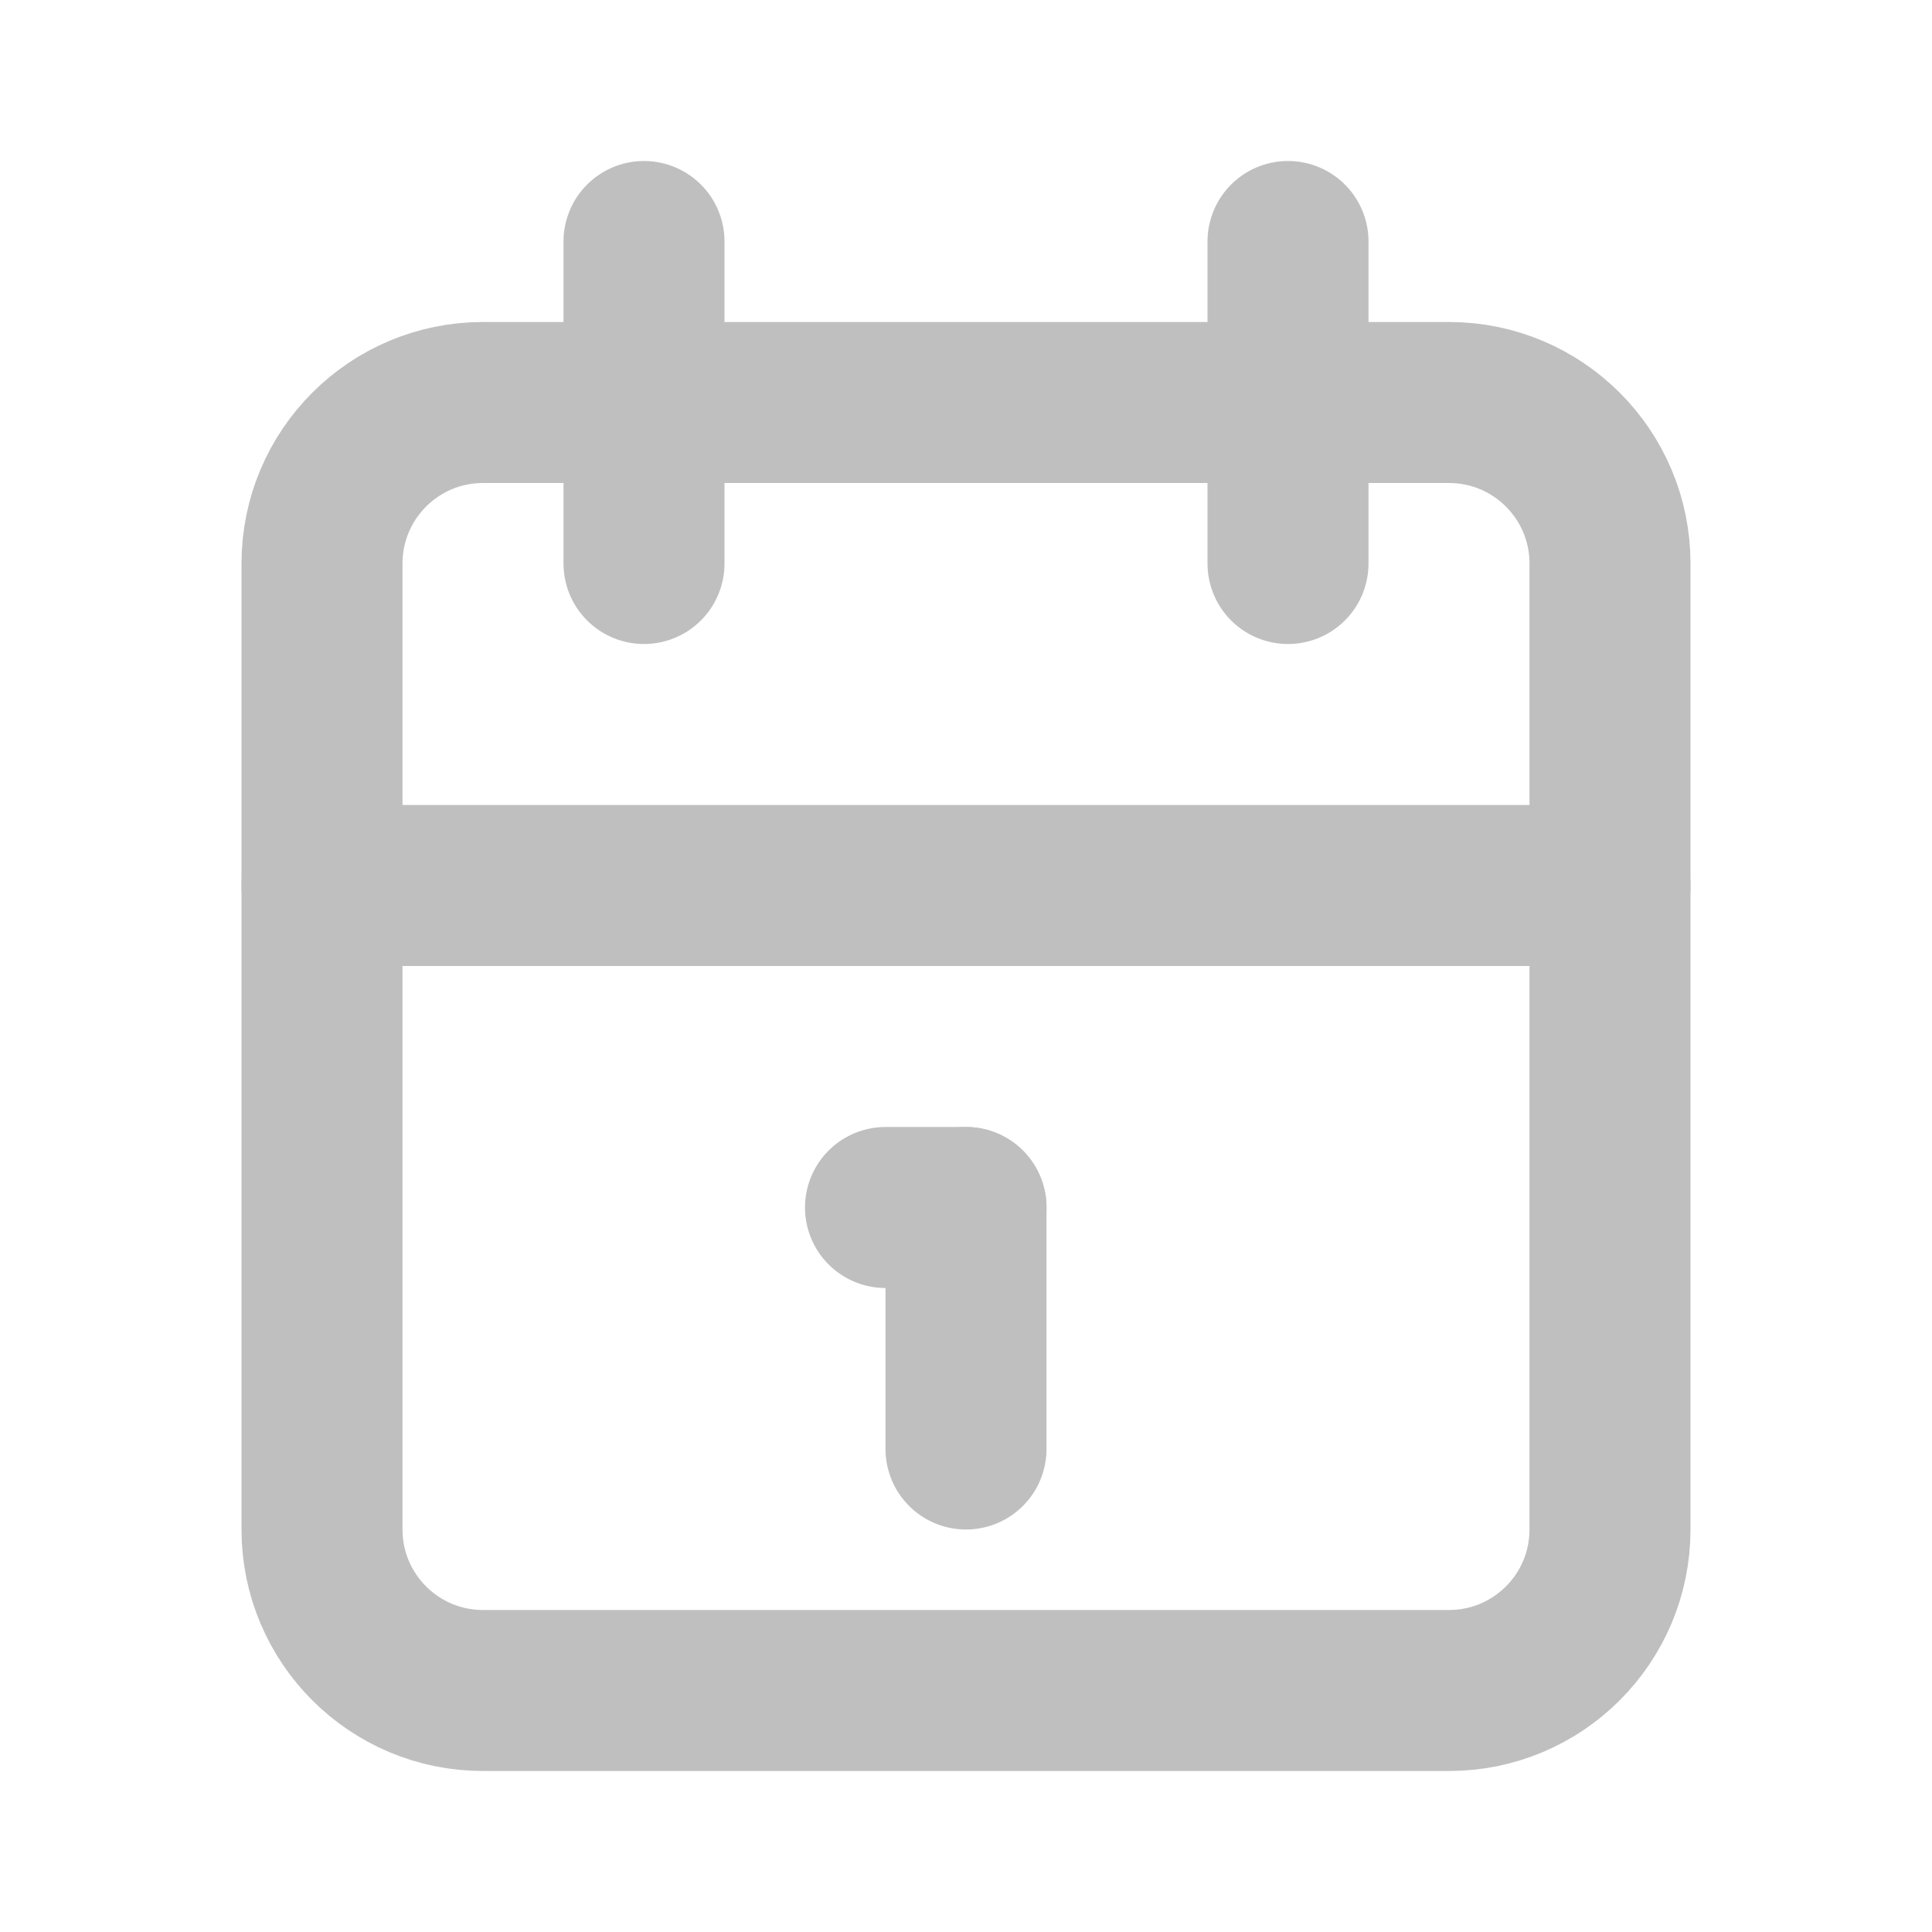
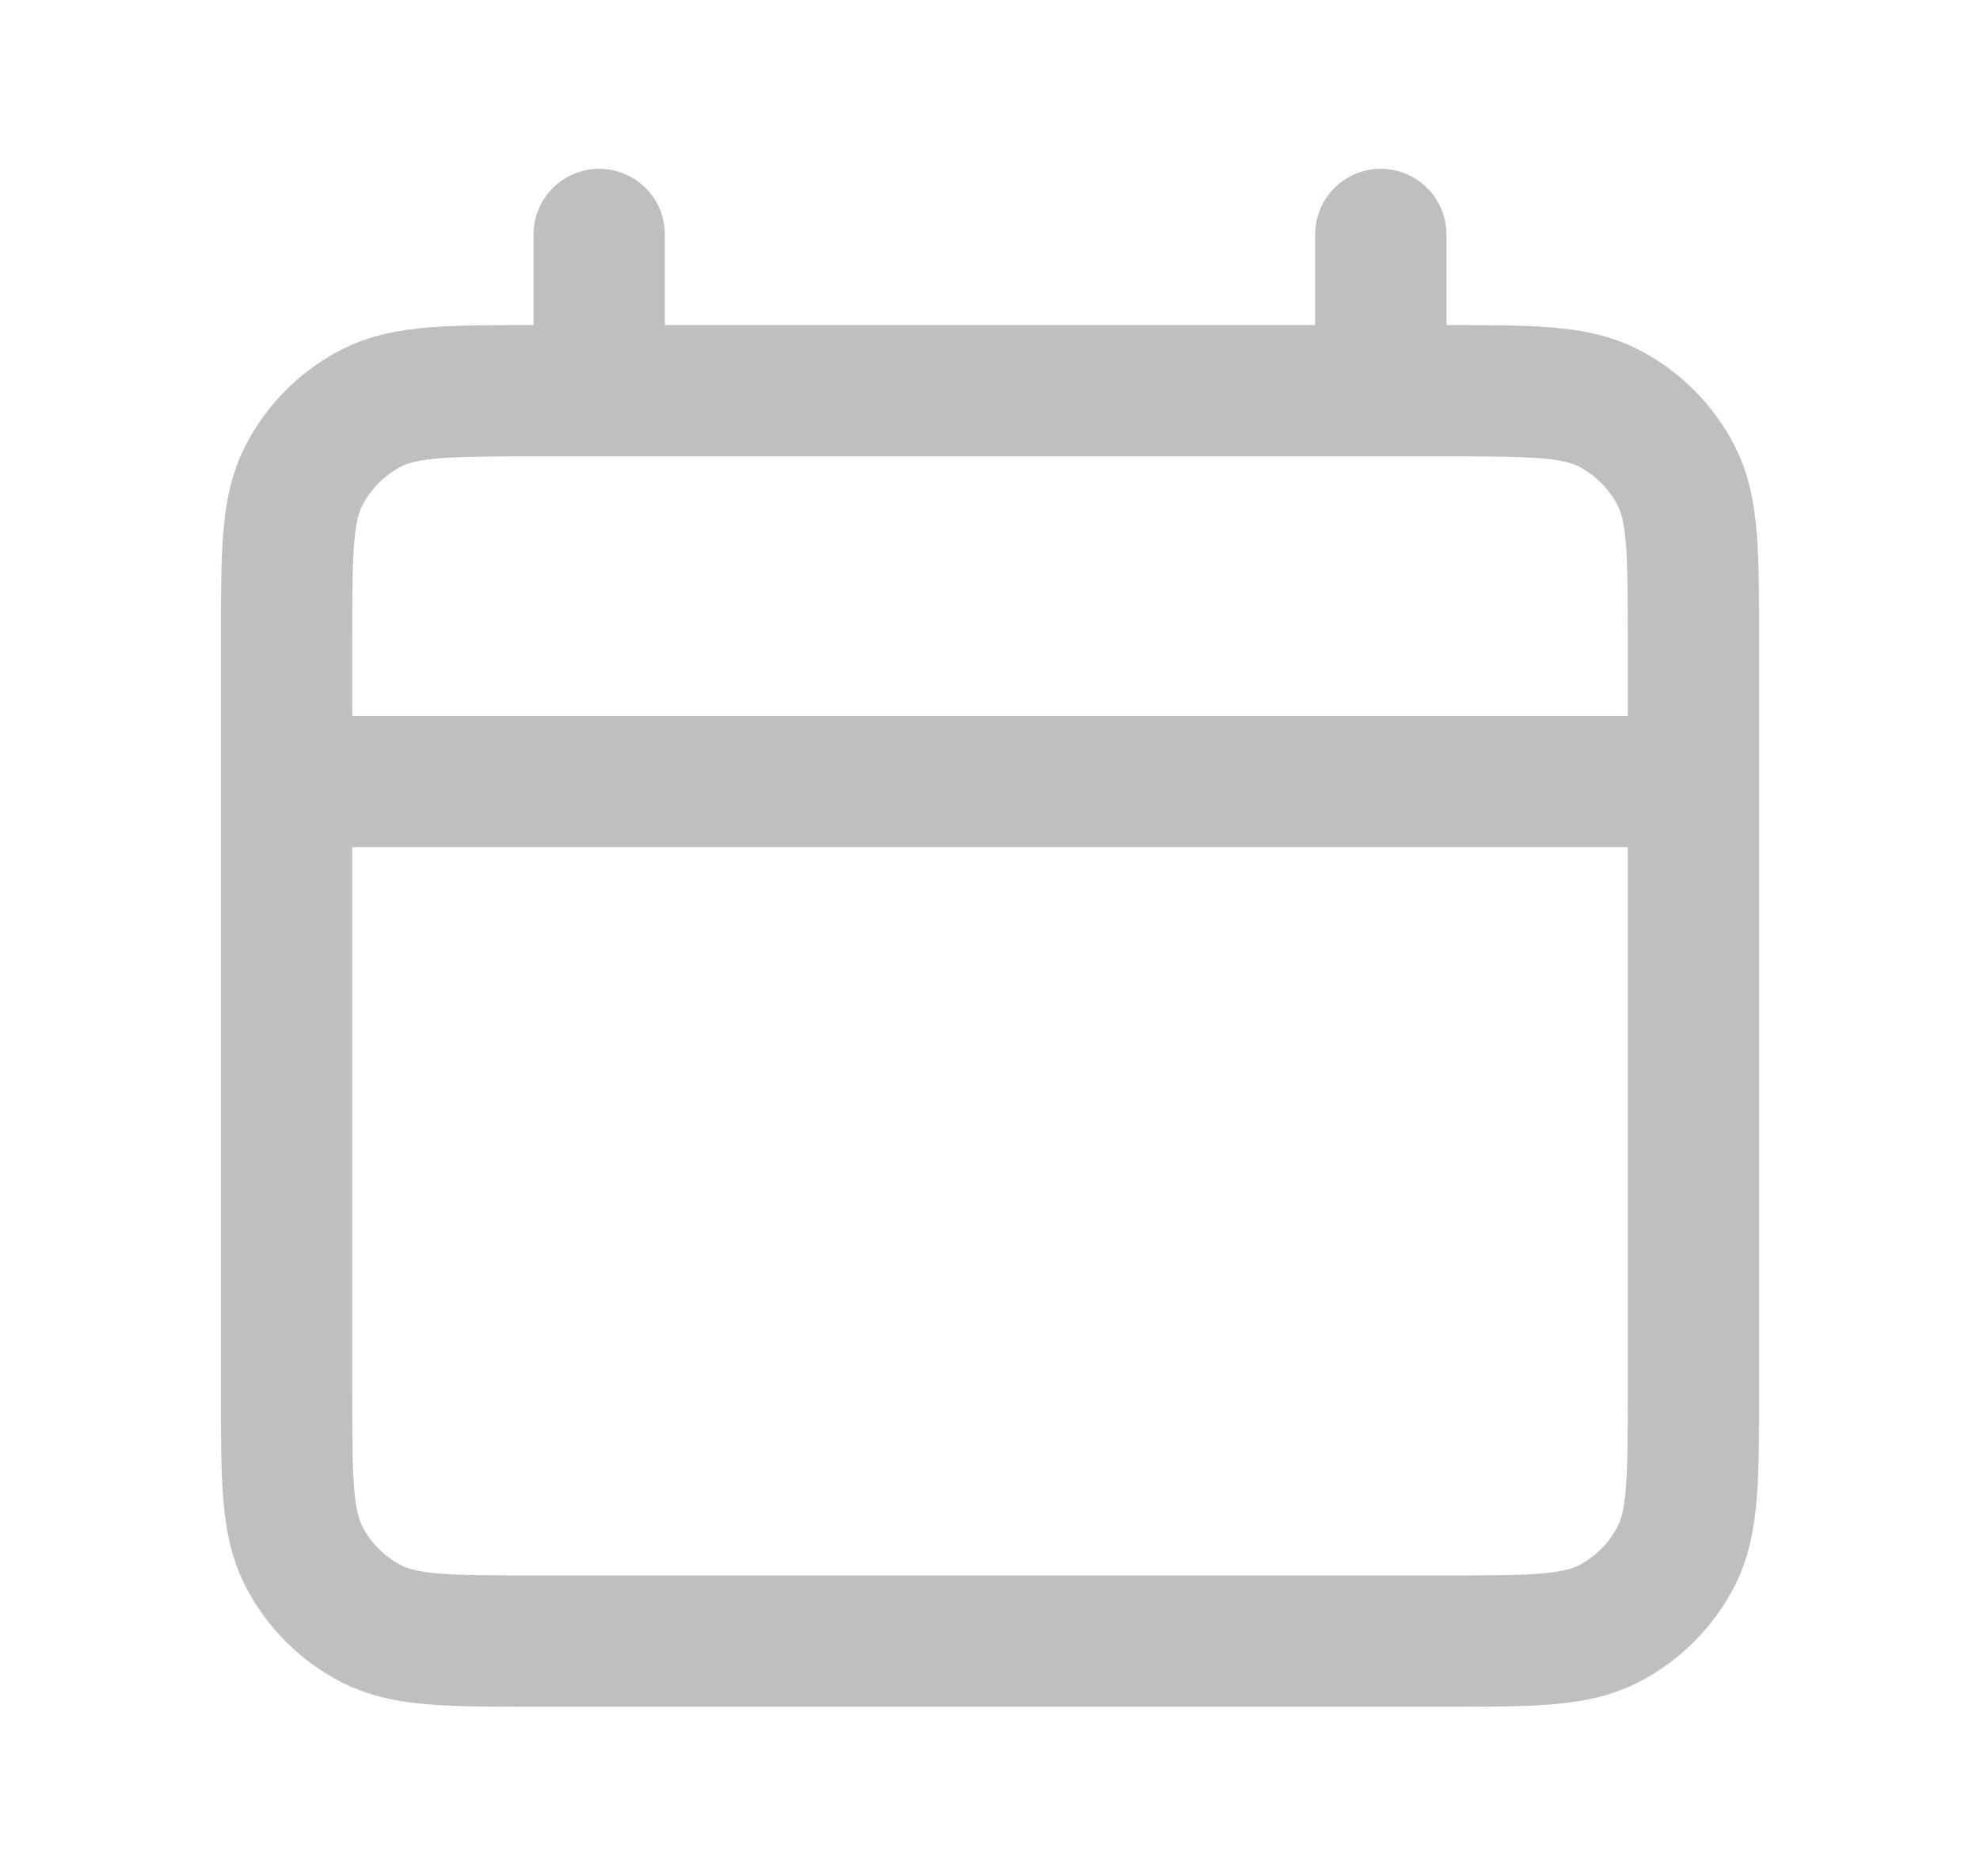
- <svg xmlns="http://www.w3.org/2000/svg" width="23" height="23" viewBox="0 0 24 24" fill="none" stroke="#bfbfbf" stroke-width="2" stroke-linecap="round" stroke-linejoin="round" class="icon icon-tabler icons-tabler-outline icon-tabler-calendar">
-   <path stroke="none" d="M0 0h24v24H0z" fill="none" />
-   <path d="M4 7a2 2 0 0 1 2 -2h12a2 2 0 0 1 2 2v12a2 2 0 0 1 -2 2h-12a2 2 0 0 1 -2 -2v-12z" />
-   <path d="M16 3v4" />
-   <path d="M8 3v4" />
-   <path d="M4 11h16" />
-   <path d="M11 15h1" />
-   <path d="M12 15v3" />
+ <svg xmlns="http://www.w3.org/2000/svg" width="19px" height="18px" viewBox="0 0 24 24" fill="none">
+   <g id="SVGRepo_bgCarrier" stroke-width="0" />
+   <g id="SVGRepo_tracerCarrier" stroke-linecap="round" stroke-linejoin="round" />
+   <g id="SVGRepo_iconCarrier">
+     <path d="M3 10H21M7 3V5M17 3V5M6.2 21H17.8C18.92 21 19.48 21 19.908 20.782C20.284 20.59 20.59 20.284 20.782 19.908C21 19.48 21 18.92 21 17.8V8.2C21 7.08 21 6.52 20.782 6.092C20.59 5.716 20.284 5.41 19.908 5.218C19.48 5 18.92 5 17.8 5H6.2C5.08 5 4.52 5 4.092 5.218C3.716 5.41 3.41 5.716 3.218 6.092C3 6.52 3 7.08 3 8.2V17.8C3 18.92 3 19.48 3.218 19.908C3.41 20.284 3.716 20.59 4.092 20.782C4.52 21 5.08 21 6.2 21Z" stroke="#bfbfbf" stroke-width="1.68" stroke-linecap="round" stroke-linejoin="round" />
+   </g>
</svg>
